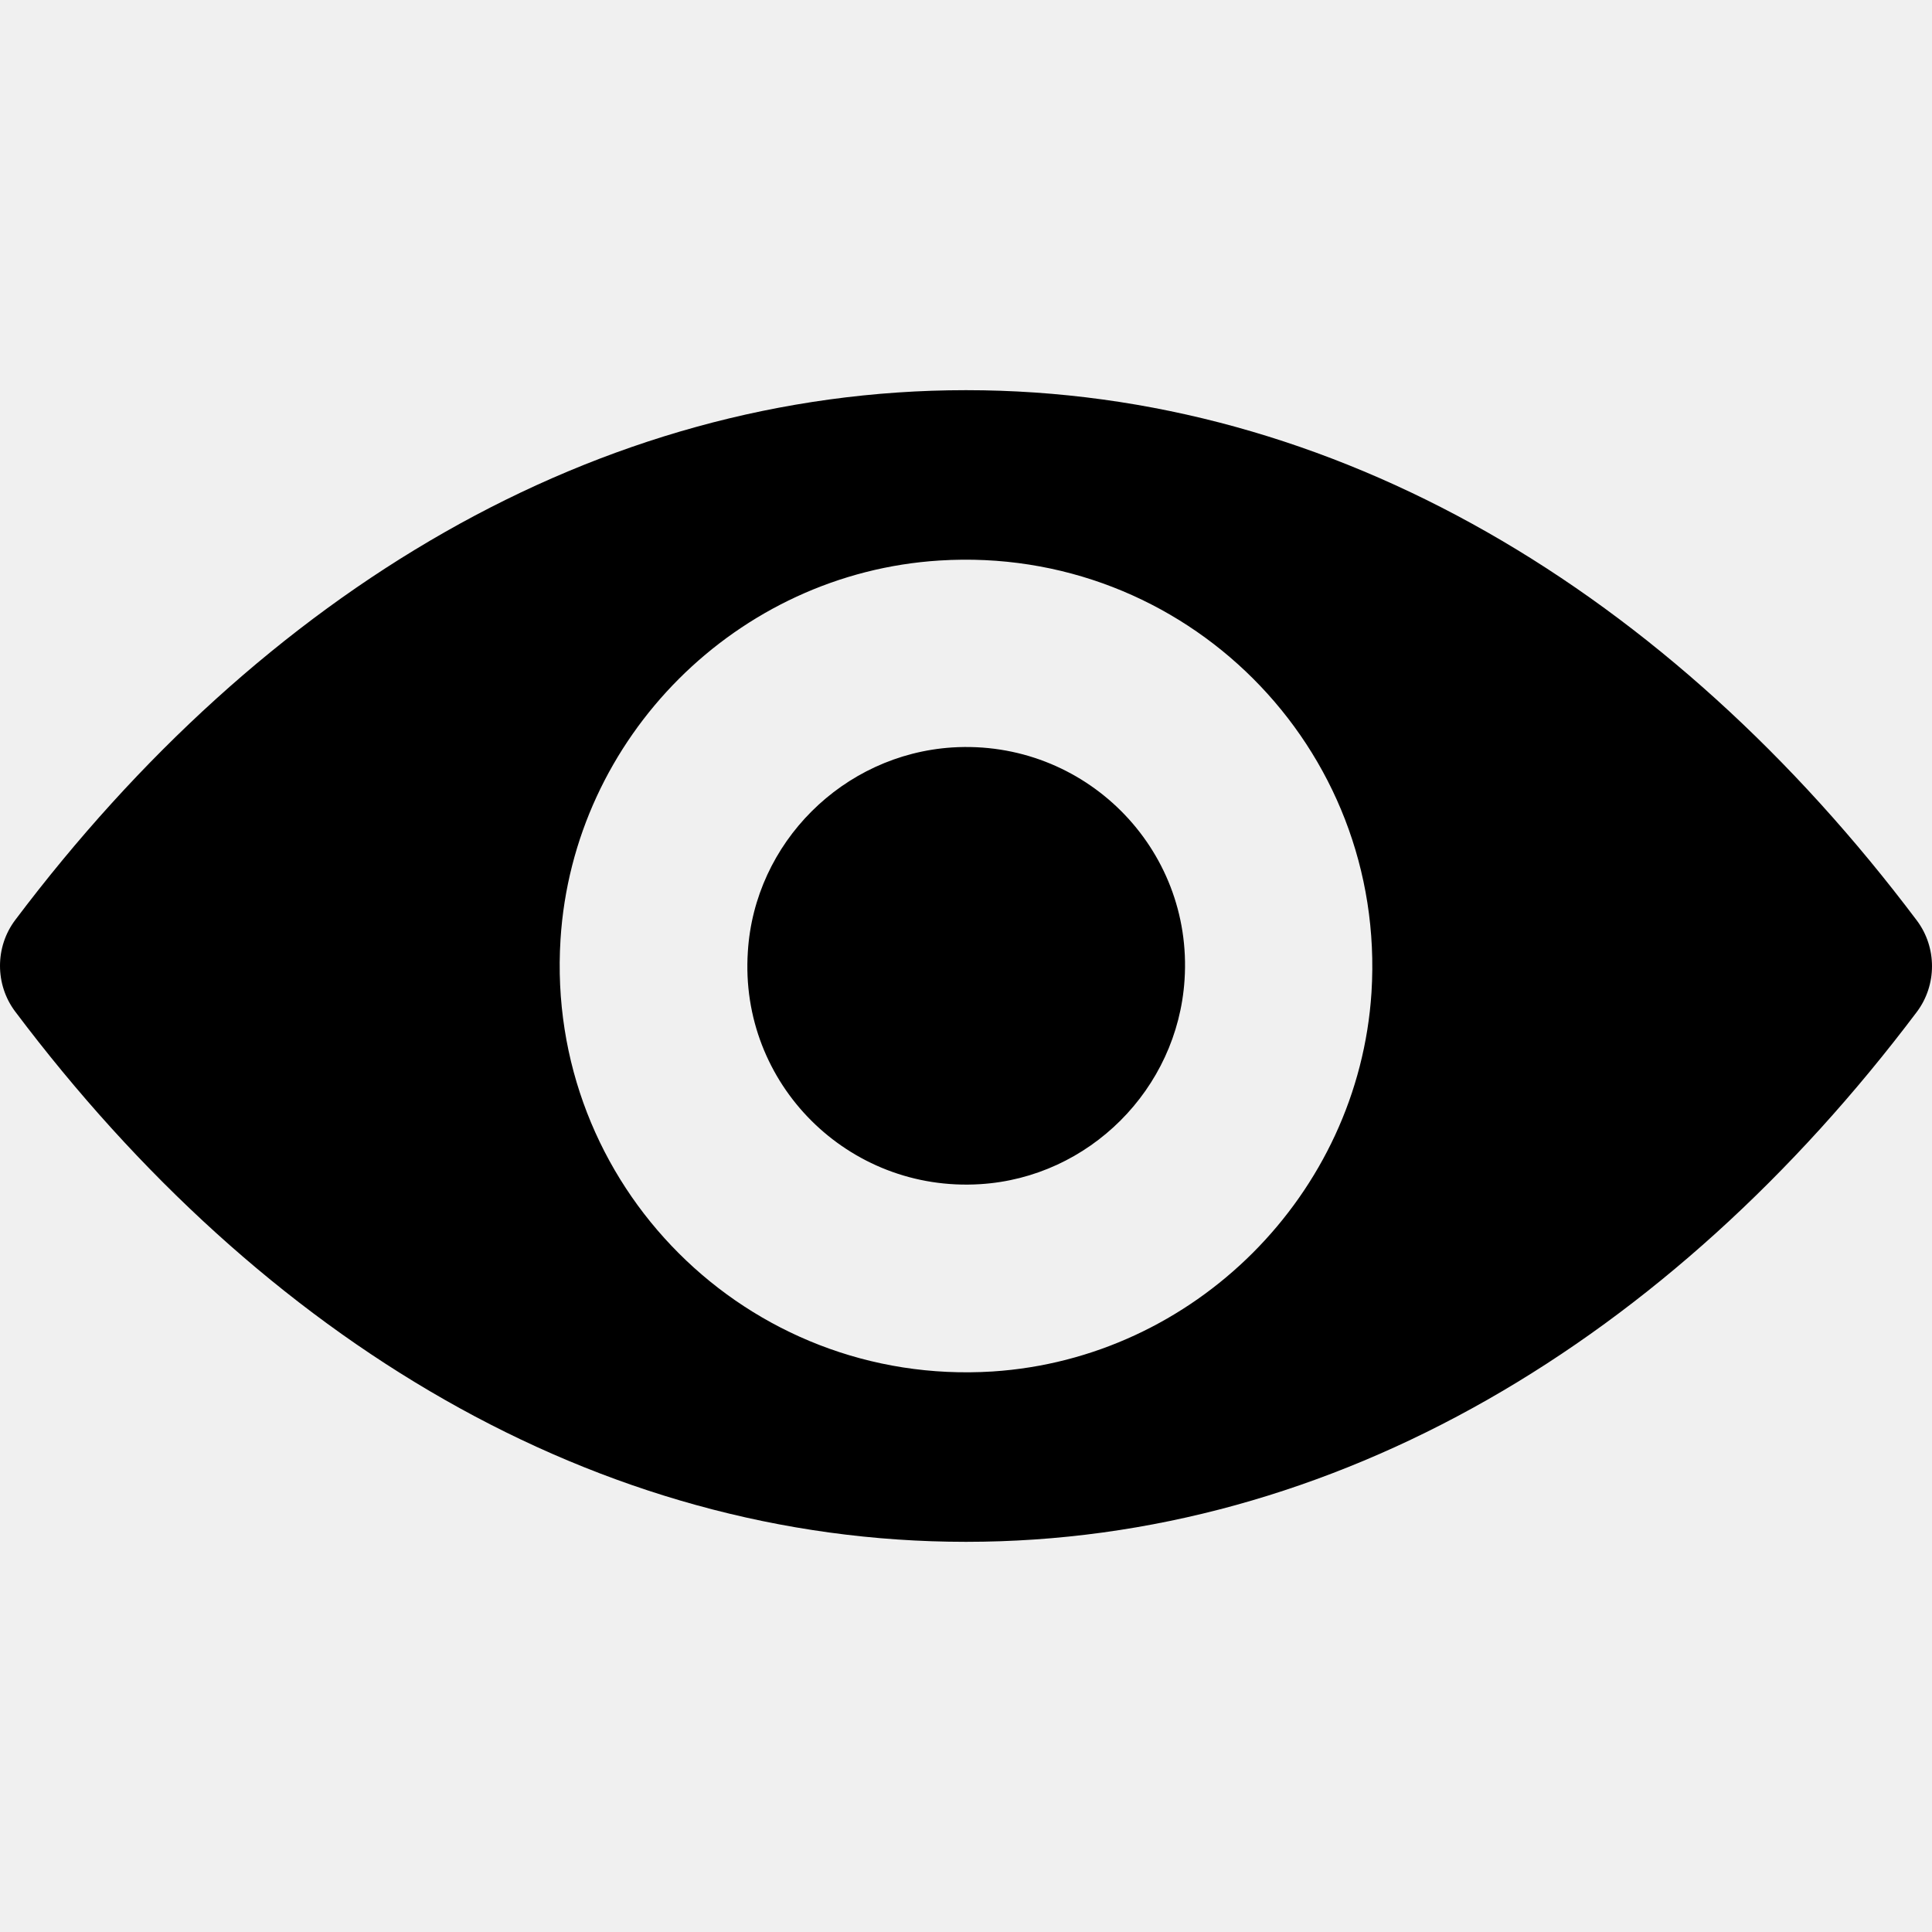
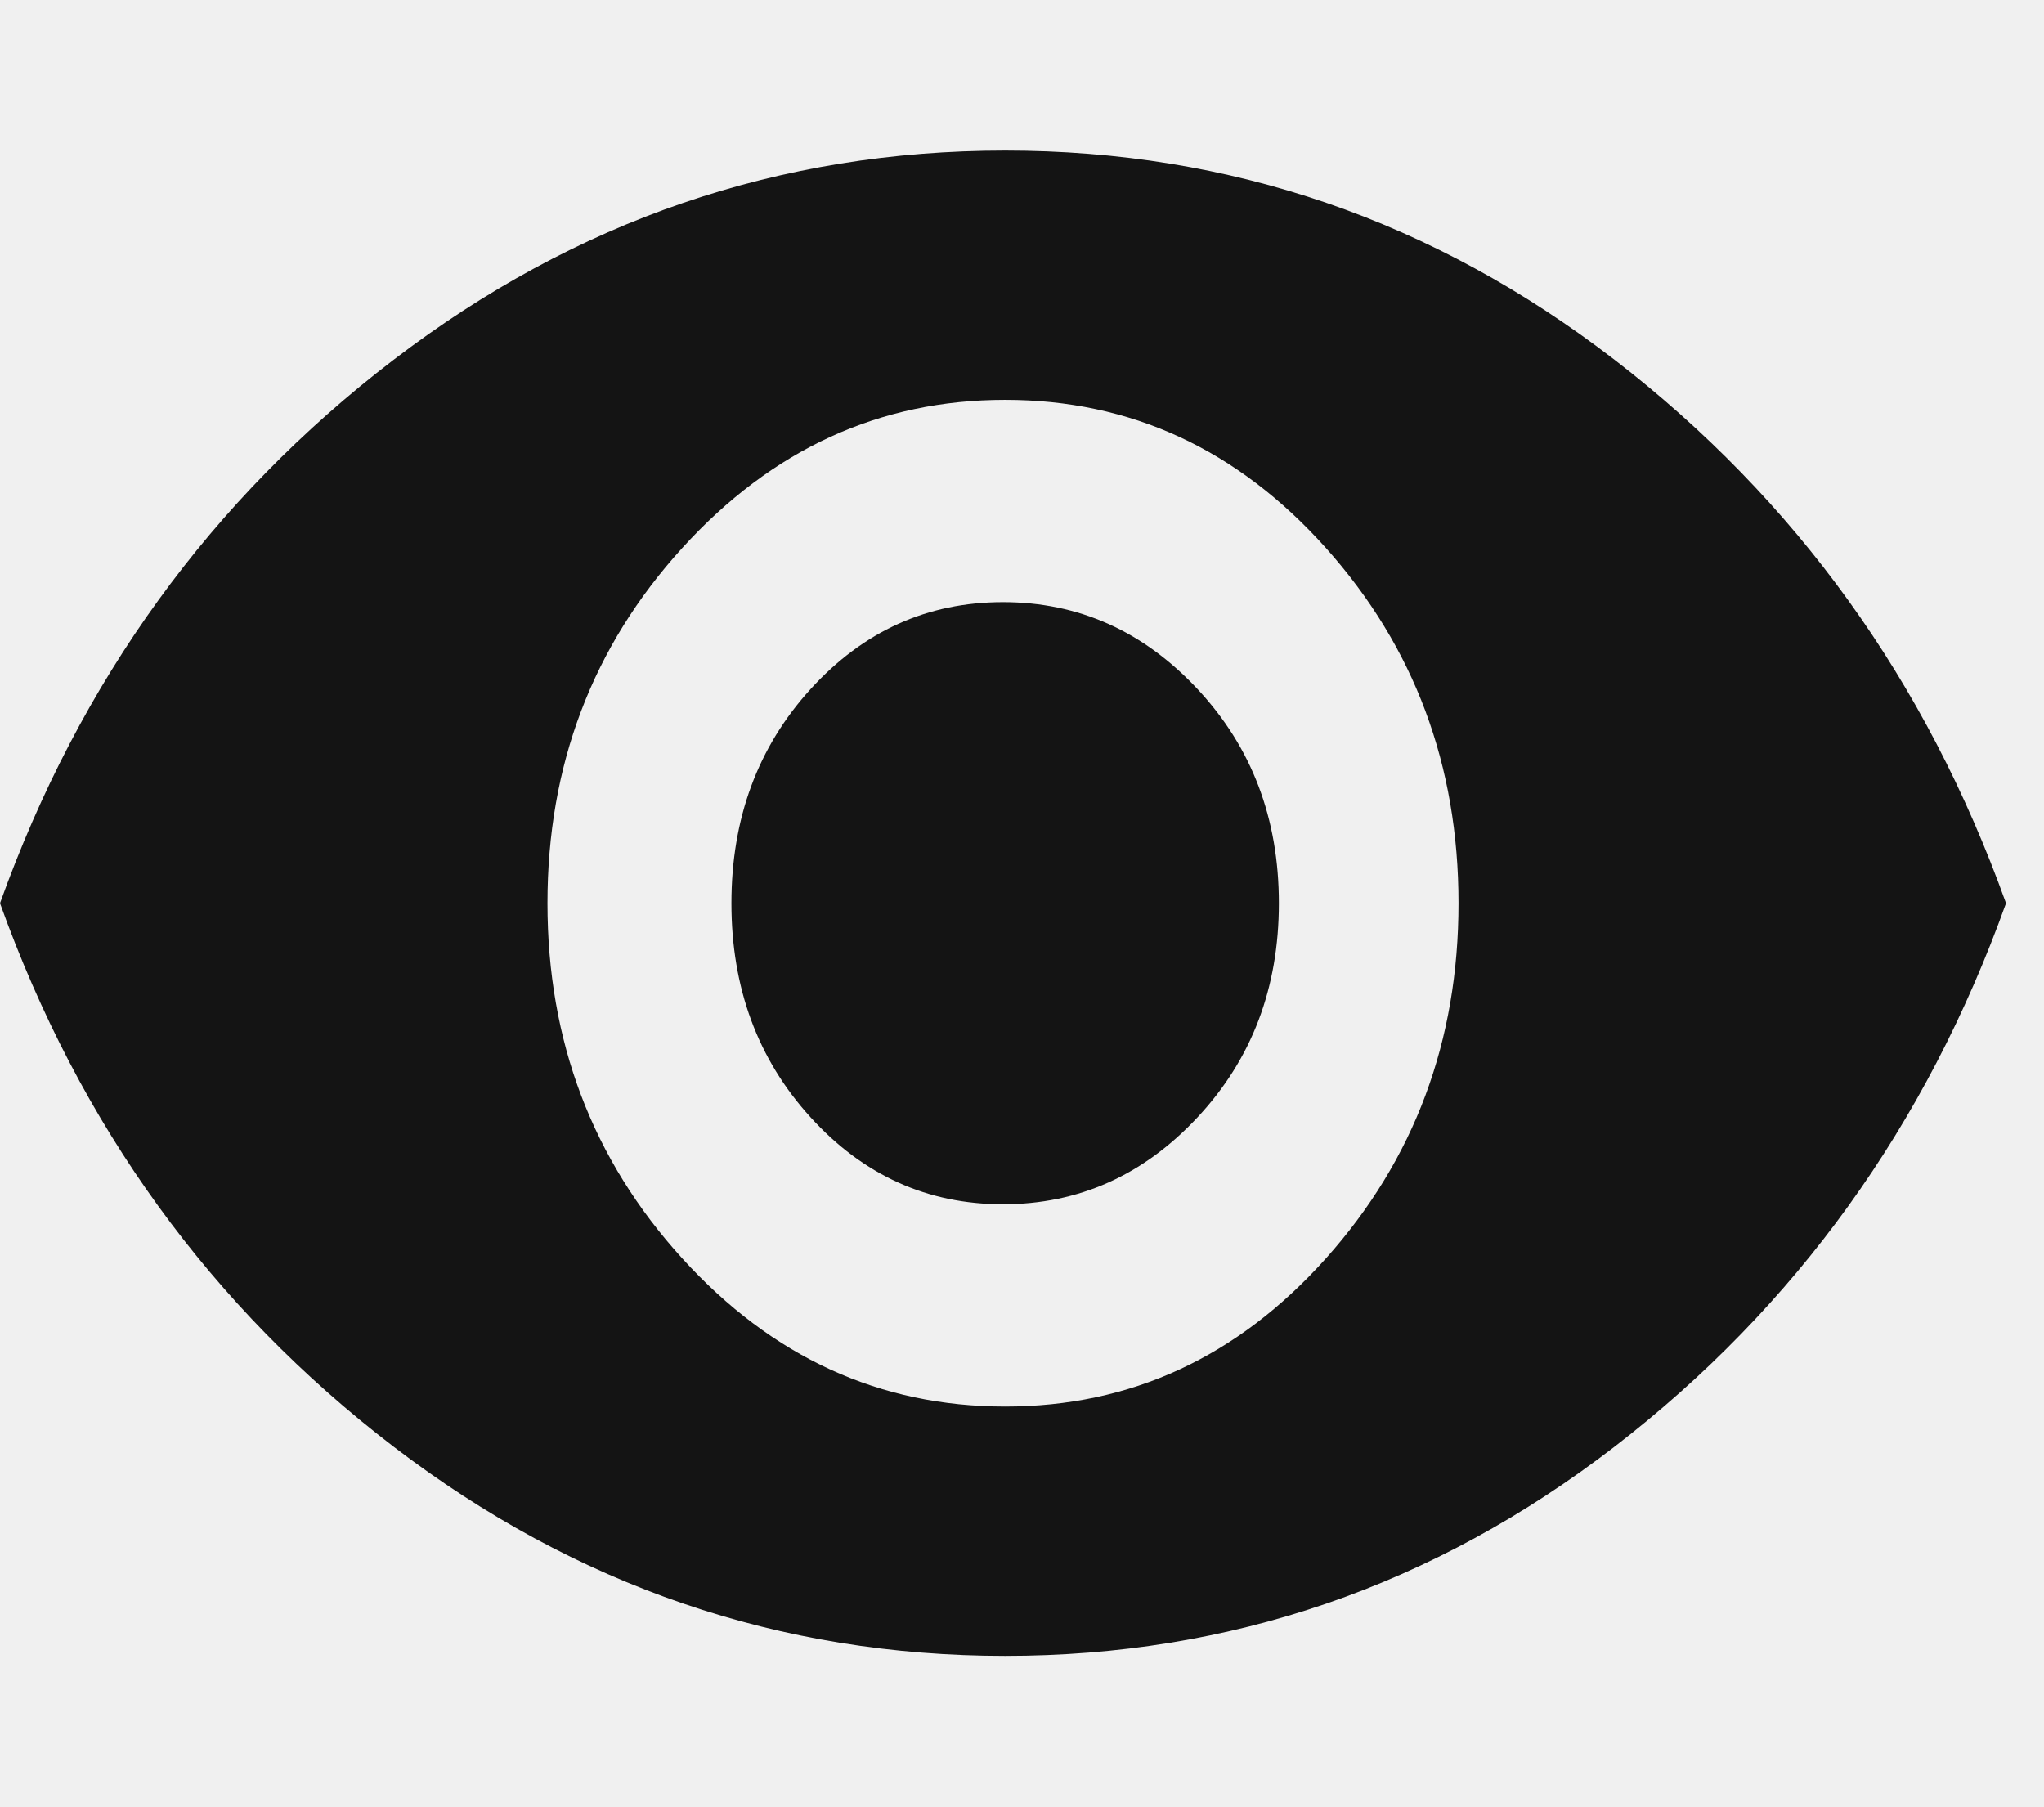
- <svg xmlns="http://www.w3.org/2000/svg" fill="#000000" height="800px" width="800px" version="1.1" id="Capa_1" viewBox="0 0 488.85 488.85" xml:space="preserve">
-   <g>
-     <path d="M244.425,98.725c-93.4,0-178.1,51.1-240.6,134.1c-5.1,6.8-5.1,16.3,0,23.1c62.5,83.1,147.2,134.2,240.6,134.2   s178.1-51.1,240.6-134.1c5.1-6.8,5.1-16.3,0-23.1C422.525,149.825,337.825,98.725,244.425,98.725z M251.125,347.025   c-62,3.9-113.2-47.2-109.3-109.3c3.2-51.2,44.7-92.7,95.9-95.9c62-3.9,113.2,47.2,109.3,109.3   C343.725,302.225,302.225,343.725,251.125,347.025z M248.025,299.625c-33.4,2.1-61-25.4-58.8-58.8c1.7-27.6,24.1-49.9,51.7-51.7   c33.4-2.1,61,25.4,58.8,58.8C297.925,275.625,275.525,297.925,248.025,299.625z" />
+ <svg xmlns="http://www.w3.org/2000/svg" width="43" height="38" viewBox="0 0 43 38" fill="none">
+   <g clip-path="url(#clip0_697_727)">
+     <path d="M21.145 3.167C25.884 3.167 30.158 4.634 33.968 7.57C37.777 10.506 40.521 14.316 42.201 19C40.521 23.684 37.777 27.494 33.968 30.43C30.158 33.365 25.884 34.833 21.145 34.833C16.406 34.833 12.117 33.365 8.278 30.43C4.439 27.494 1.68 23.684 0 19C1.68 14.316 4.439 10.506 8.278 7.57C12.117 4.634 16.406 3.167 21.145 3.167ZM21.145 29.588C23.785 29.588 26.034 28.549 27.894 26.471C29.753 24.393 30.683 21.903 30.683 19C30.683 16.097 29.753 13.607 27.894 11.528C26.034 9.45 23.785 8.411 21.145 8.411C18.506 8.411 16.241 9.45 14.352 11.528C12.462 13.607 11.517 16.097 11.517 19C11.517 21.903 12.462 24.393 14.352 26.471C16.241 28.549 18.506 29.588 21.145 29.588ZM21.1 12.666C22.69 12.666 24.055 13.277 25.194 14.497C26.334 15.718 26.904 17.219 26.904 19C26.904 20.781 26.334 22.282 25.194 23.502C24.055 24.723 22.69 25.333 21.1 25.333C19.511 25.333 18.161 24.723 17.051 23.502C15.941 22.282 15.387 20.781 15.387 19C15.387 17.219 15.941 15.718 17.051 14.497C18.161 13.277 19.511 12.666 21.1 12.666Z" fill="#141414" />
  </g>
+   <defs>
+     <clipPath id="clip0_697_727">
+       <rect width="42.471" height="38" fill="white" />
+     </clipPath>
+   </defs>
</svg>
